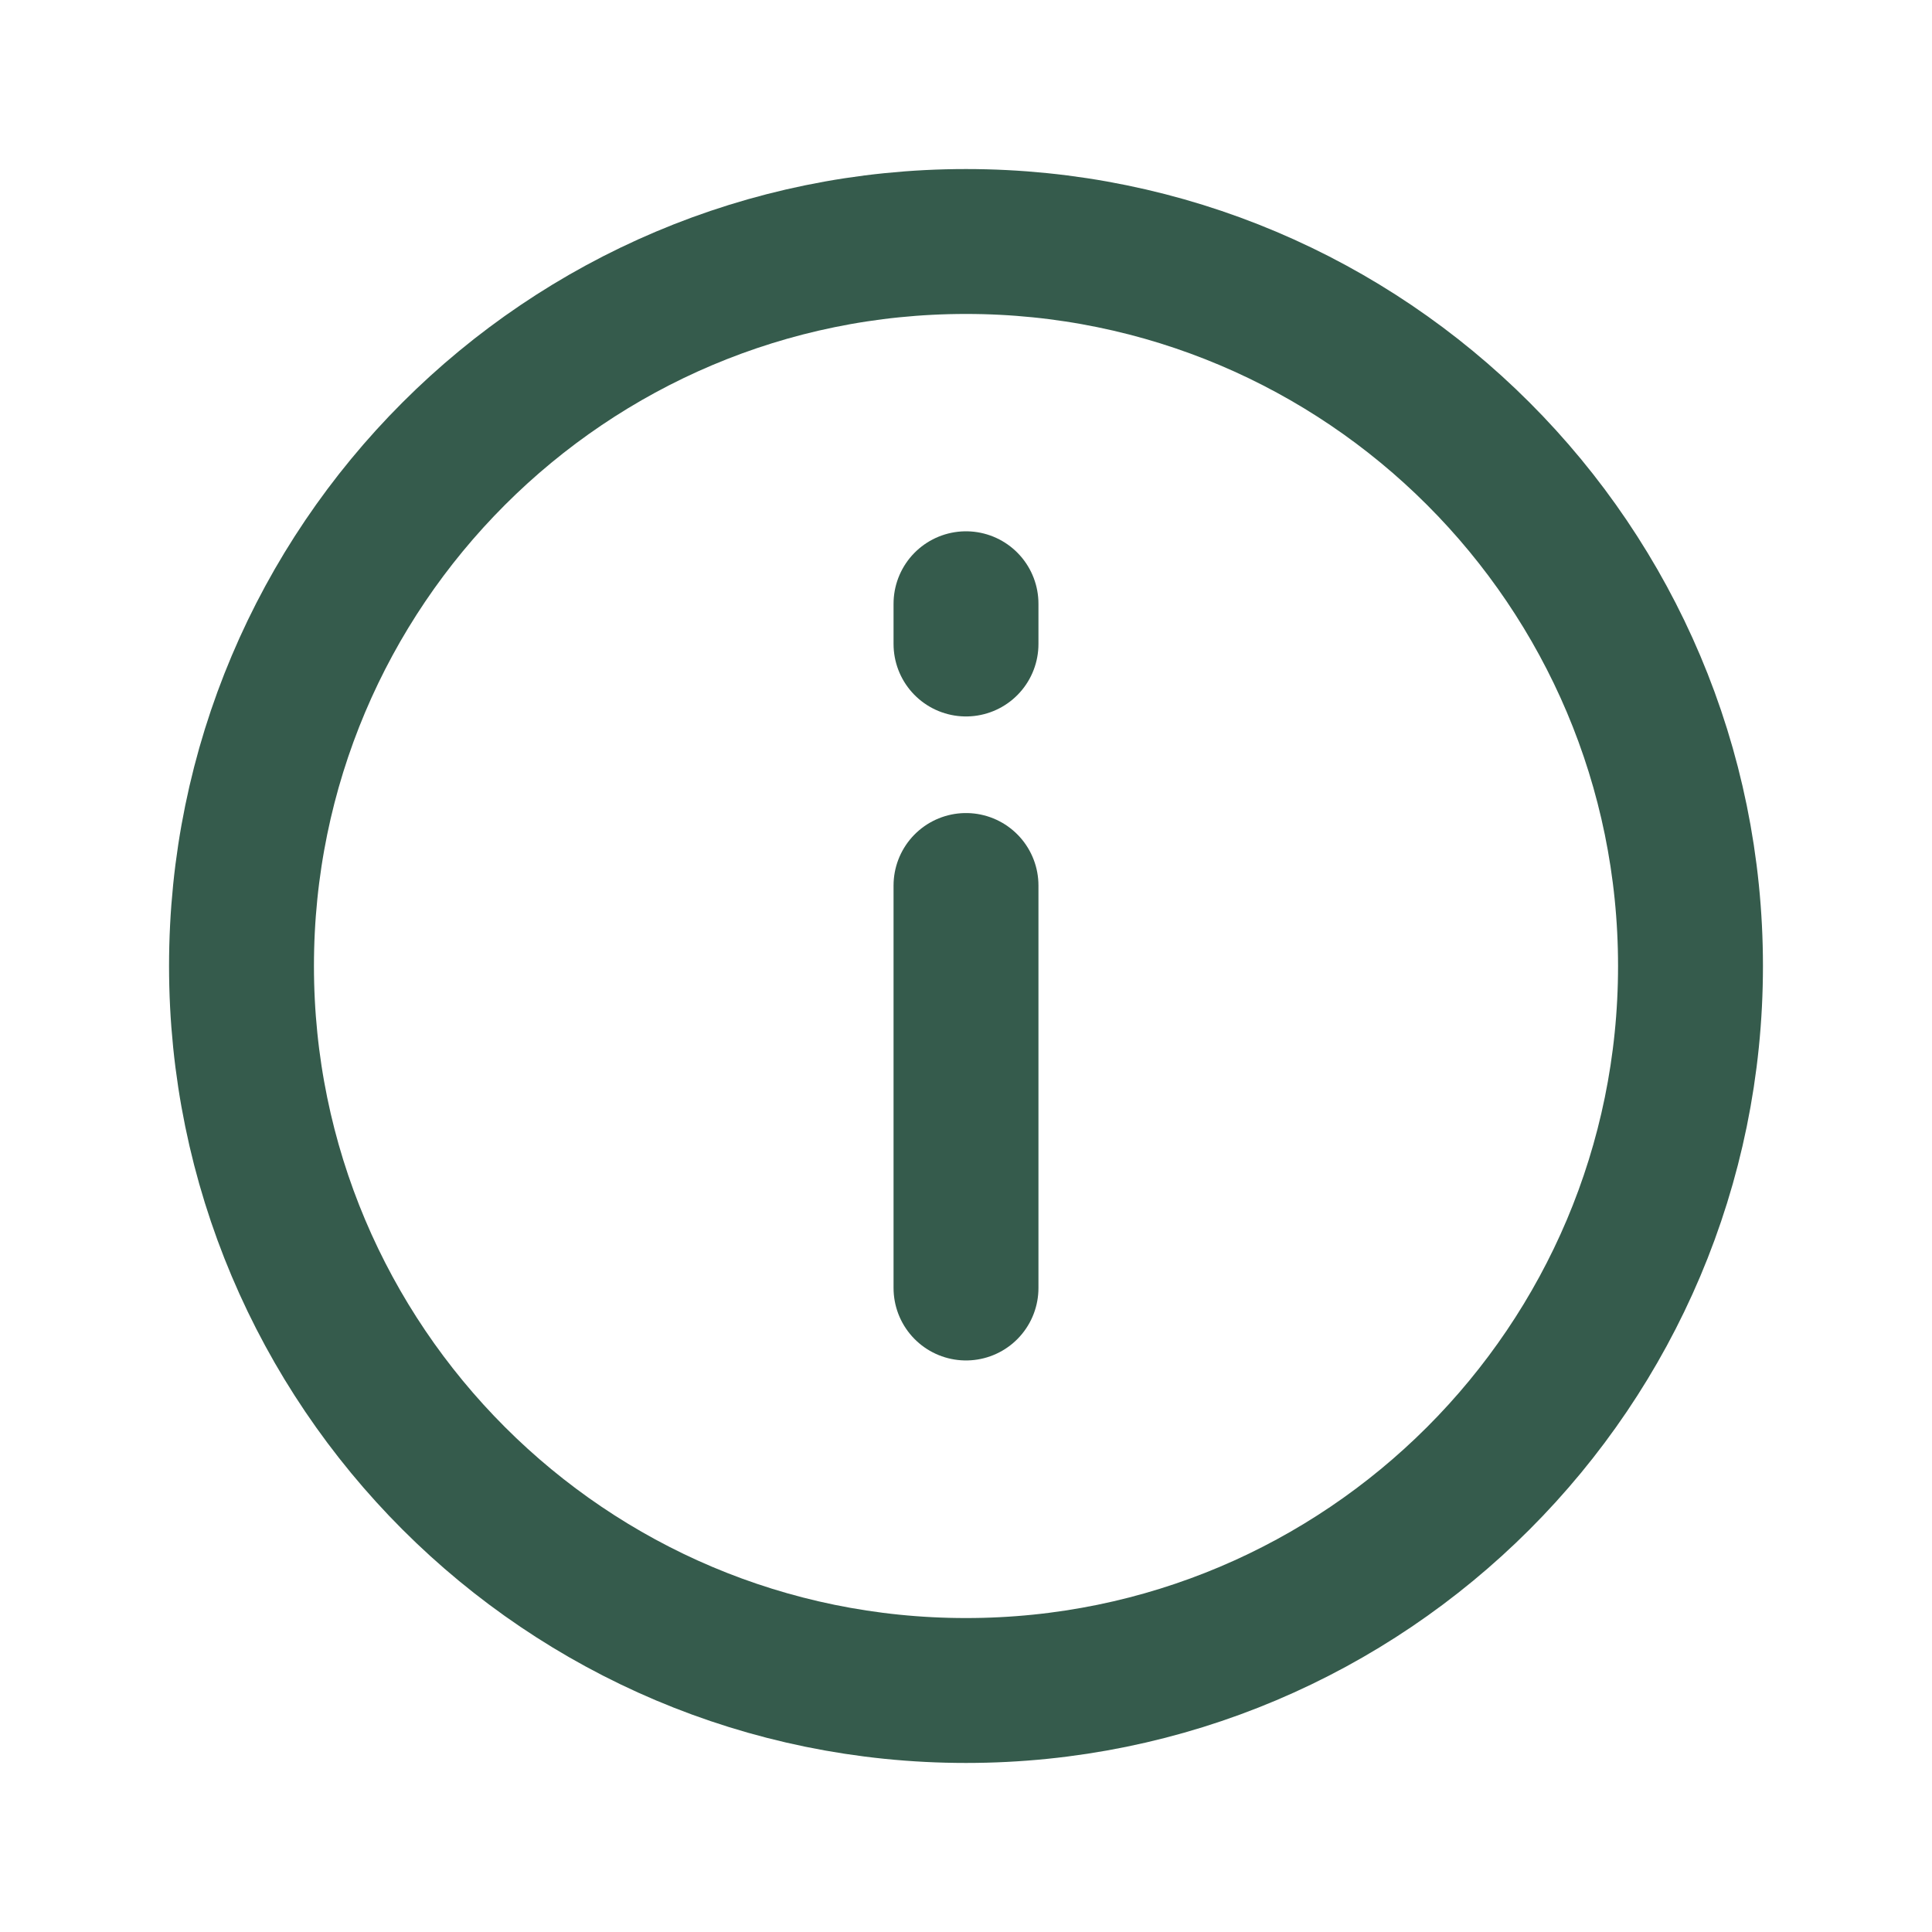
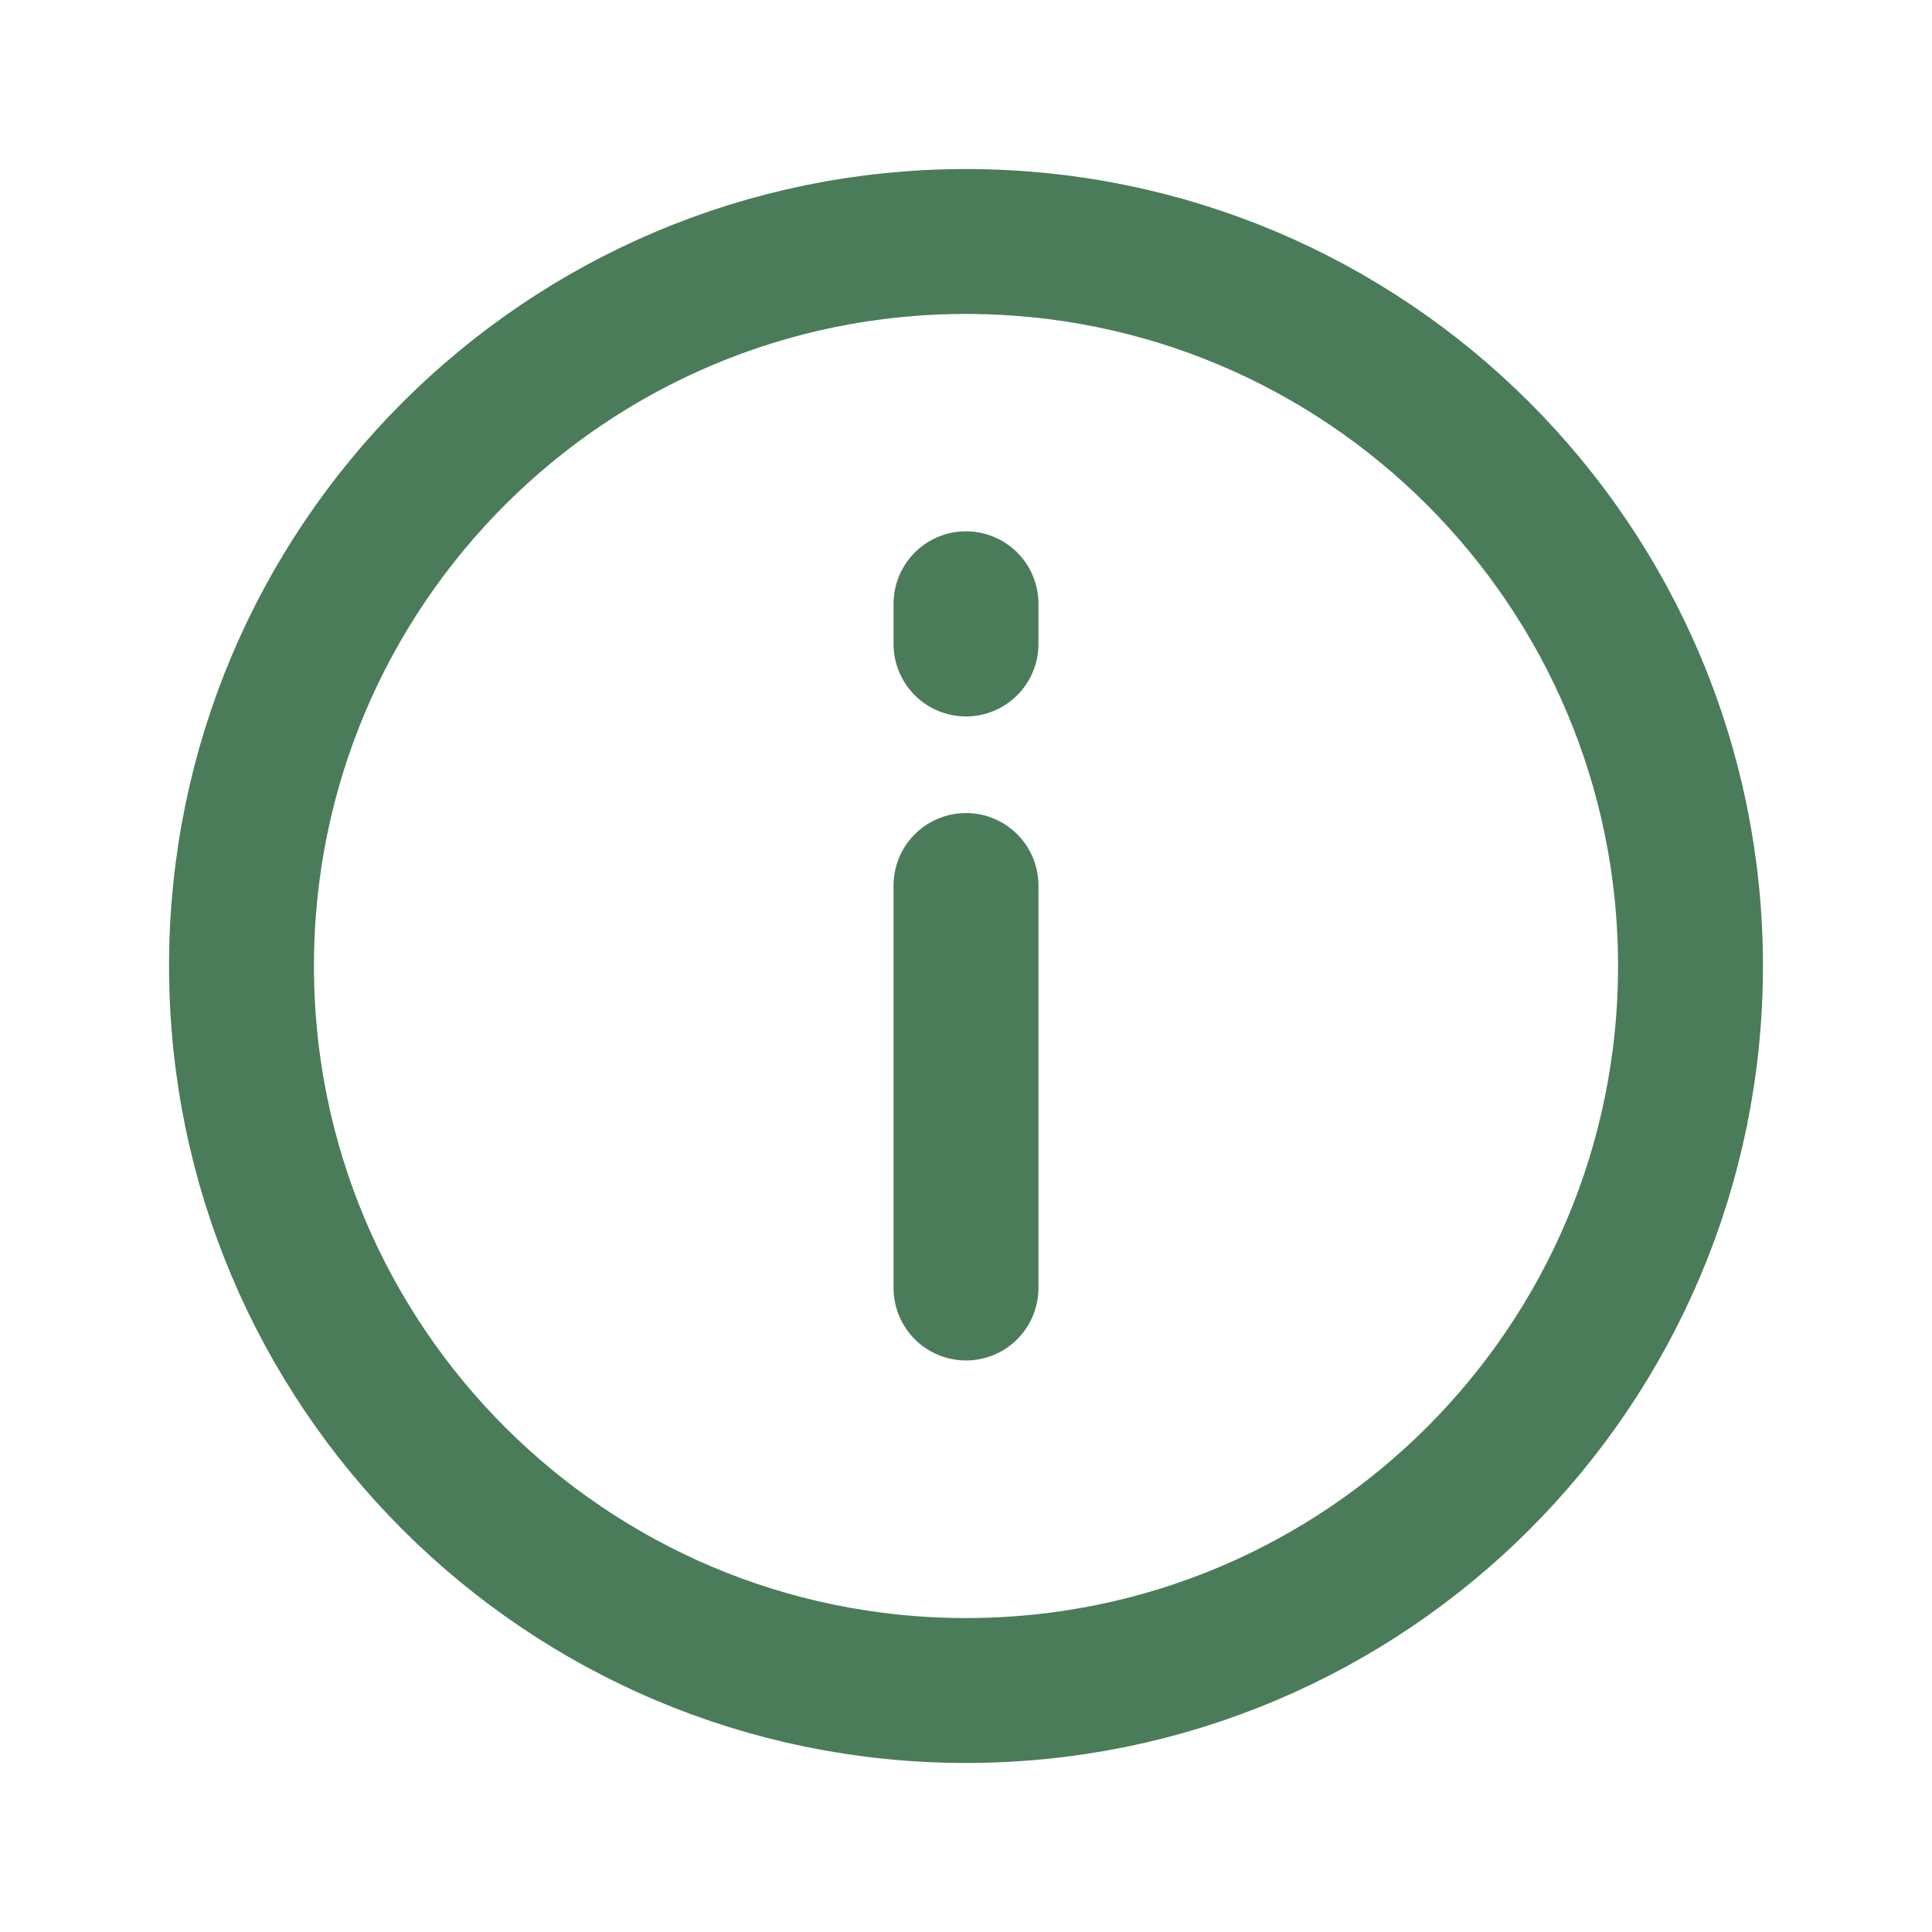
- <svg xmlns="http://www.w3.org/2000/svg" viewBox="0 0 24 24" fill="none" stroke="#355B4C" stroke-width="1.8" stroke-linecap="round" stroke-linejoin="round">
+ <svg xmlns="http://www.w3.org/2000/svg" viewBox="0 0 24 24" fill="none" stroke="#4A7C59" stroke-width="1.8" stroke-linecap="round" stroke-linejoin="round">
  <circle cx="12" cy="12" r="9" />
  <path d="M12 11 V16 M12 7.5 V8" />
</svg>
